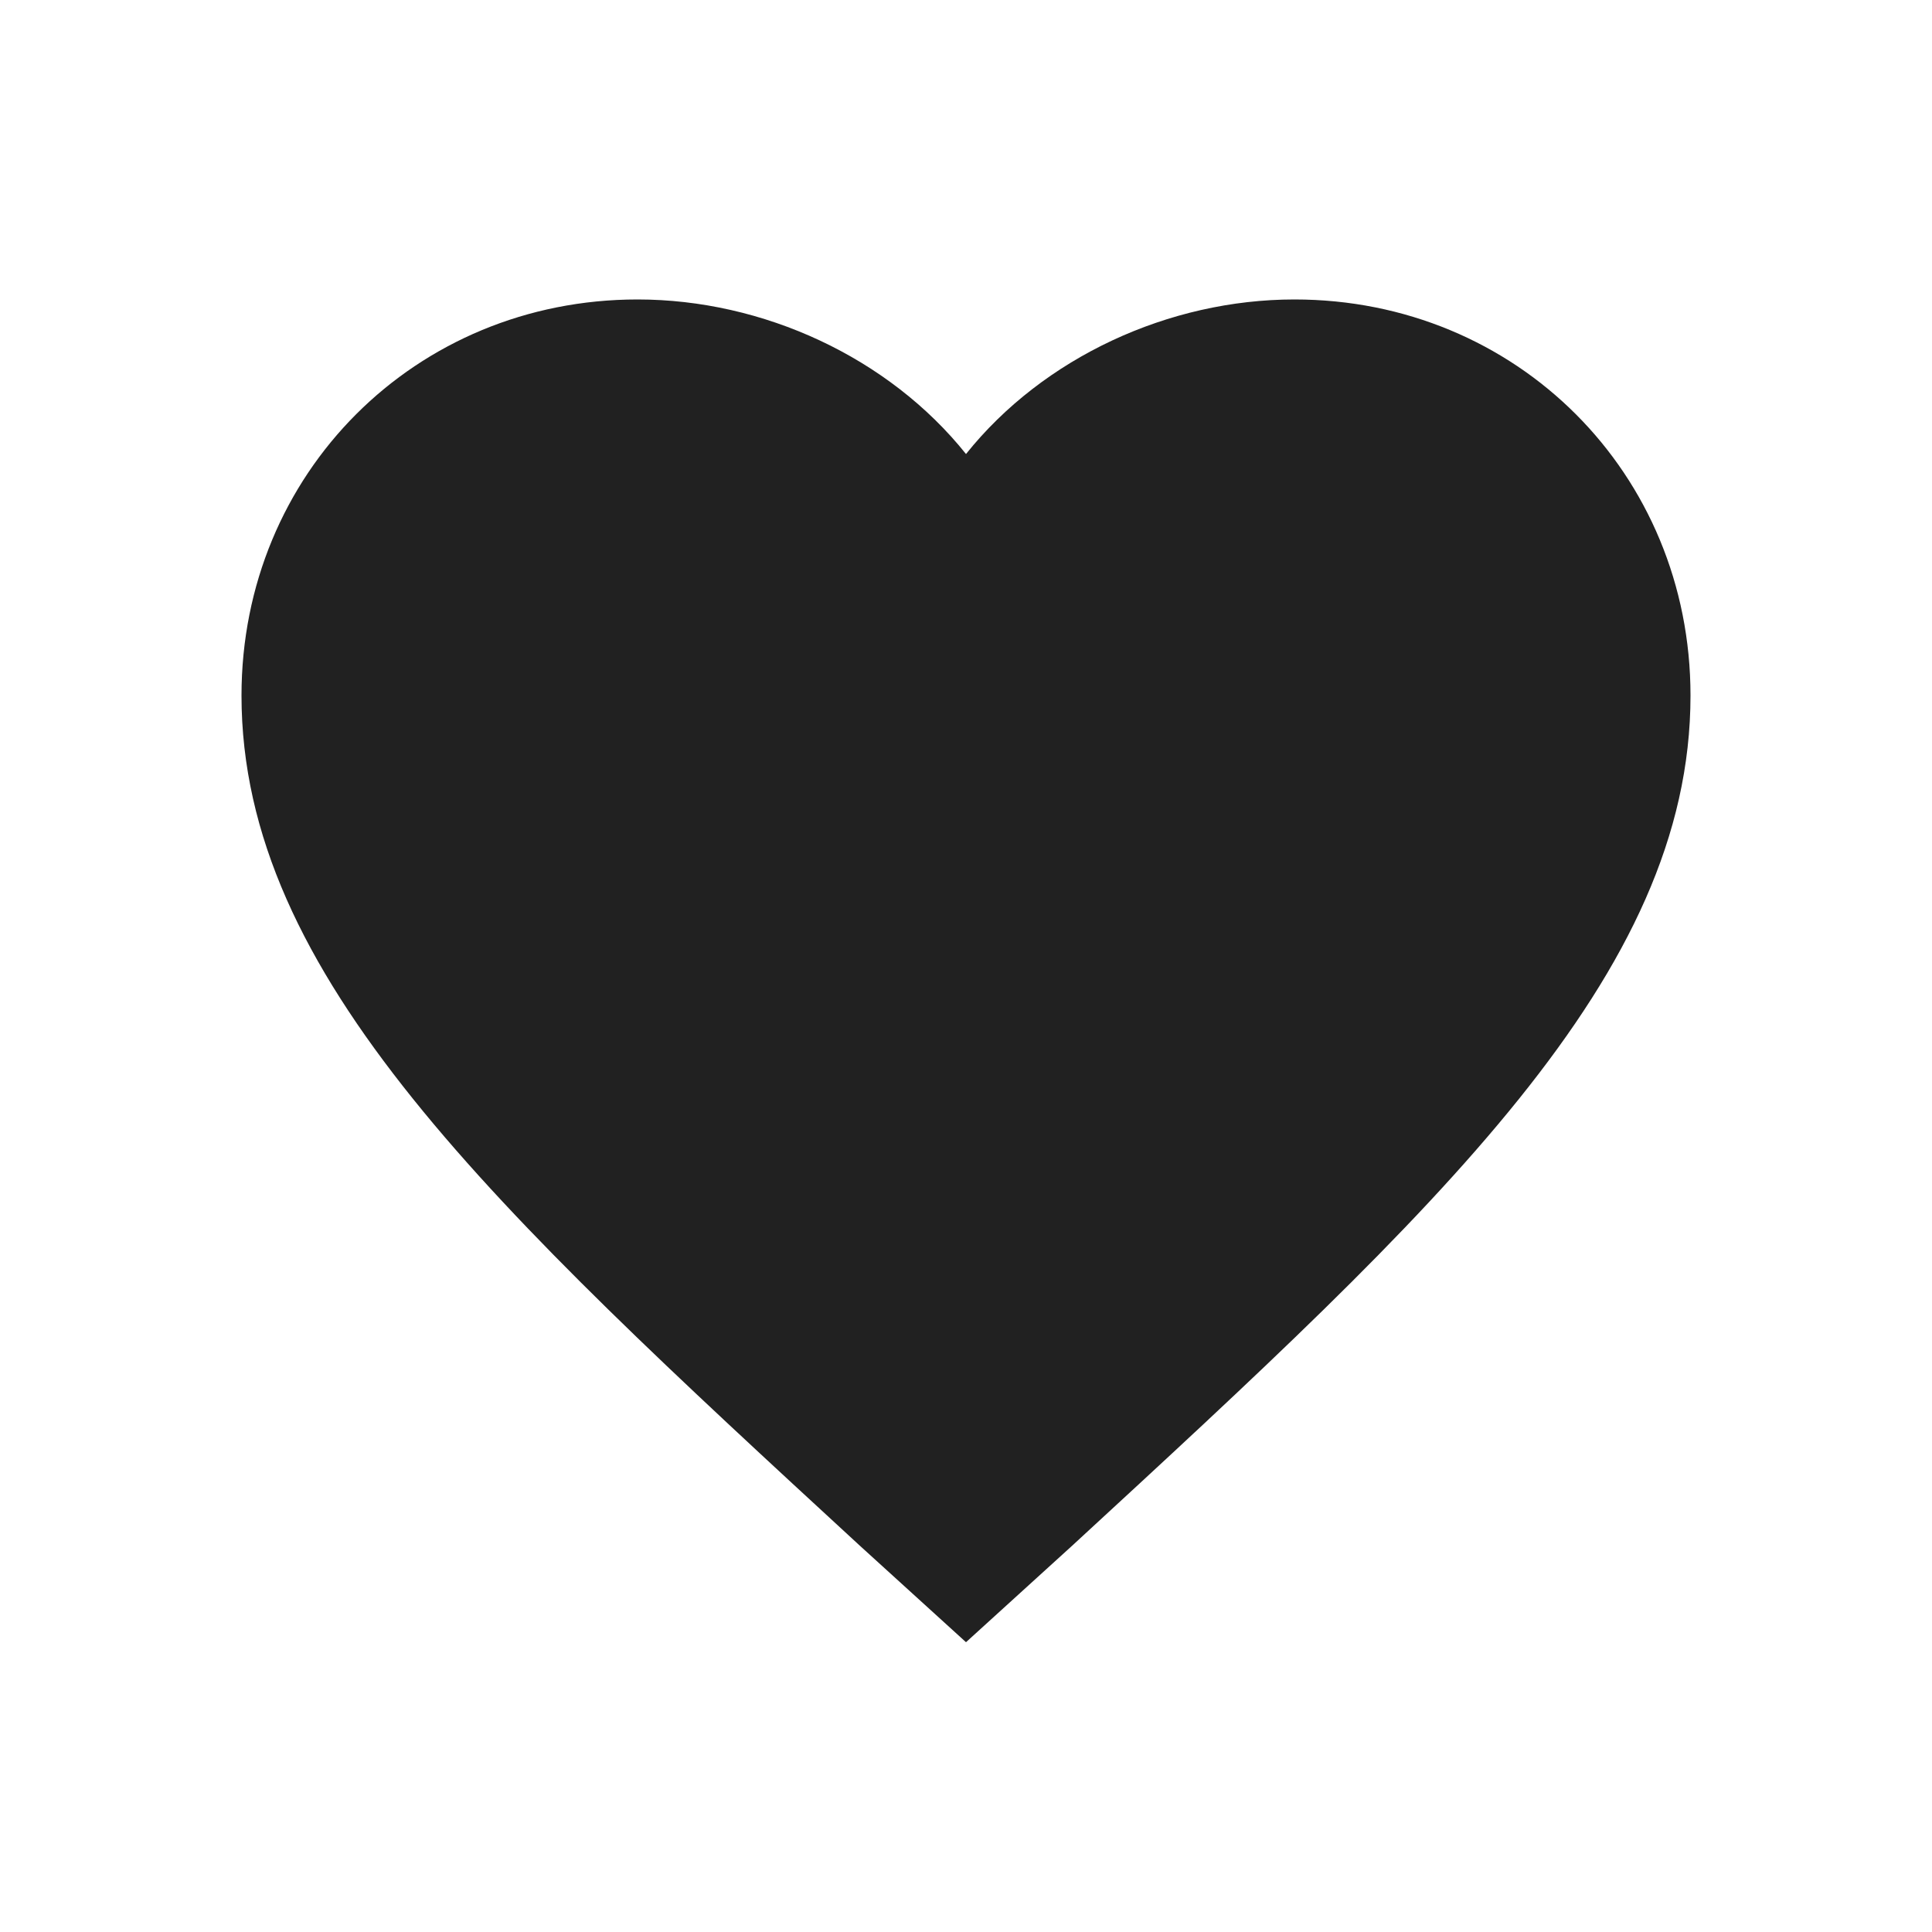
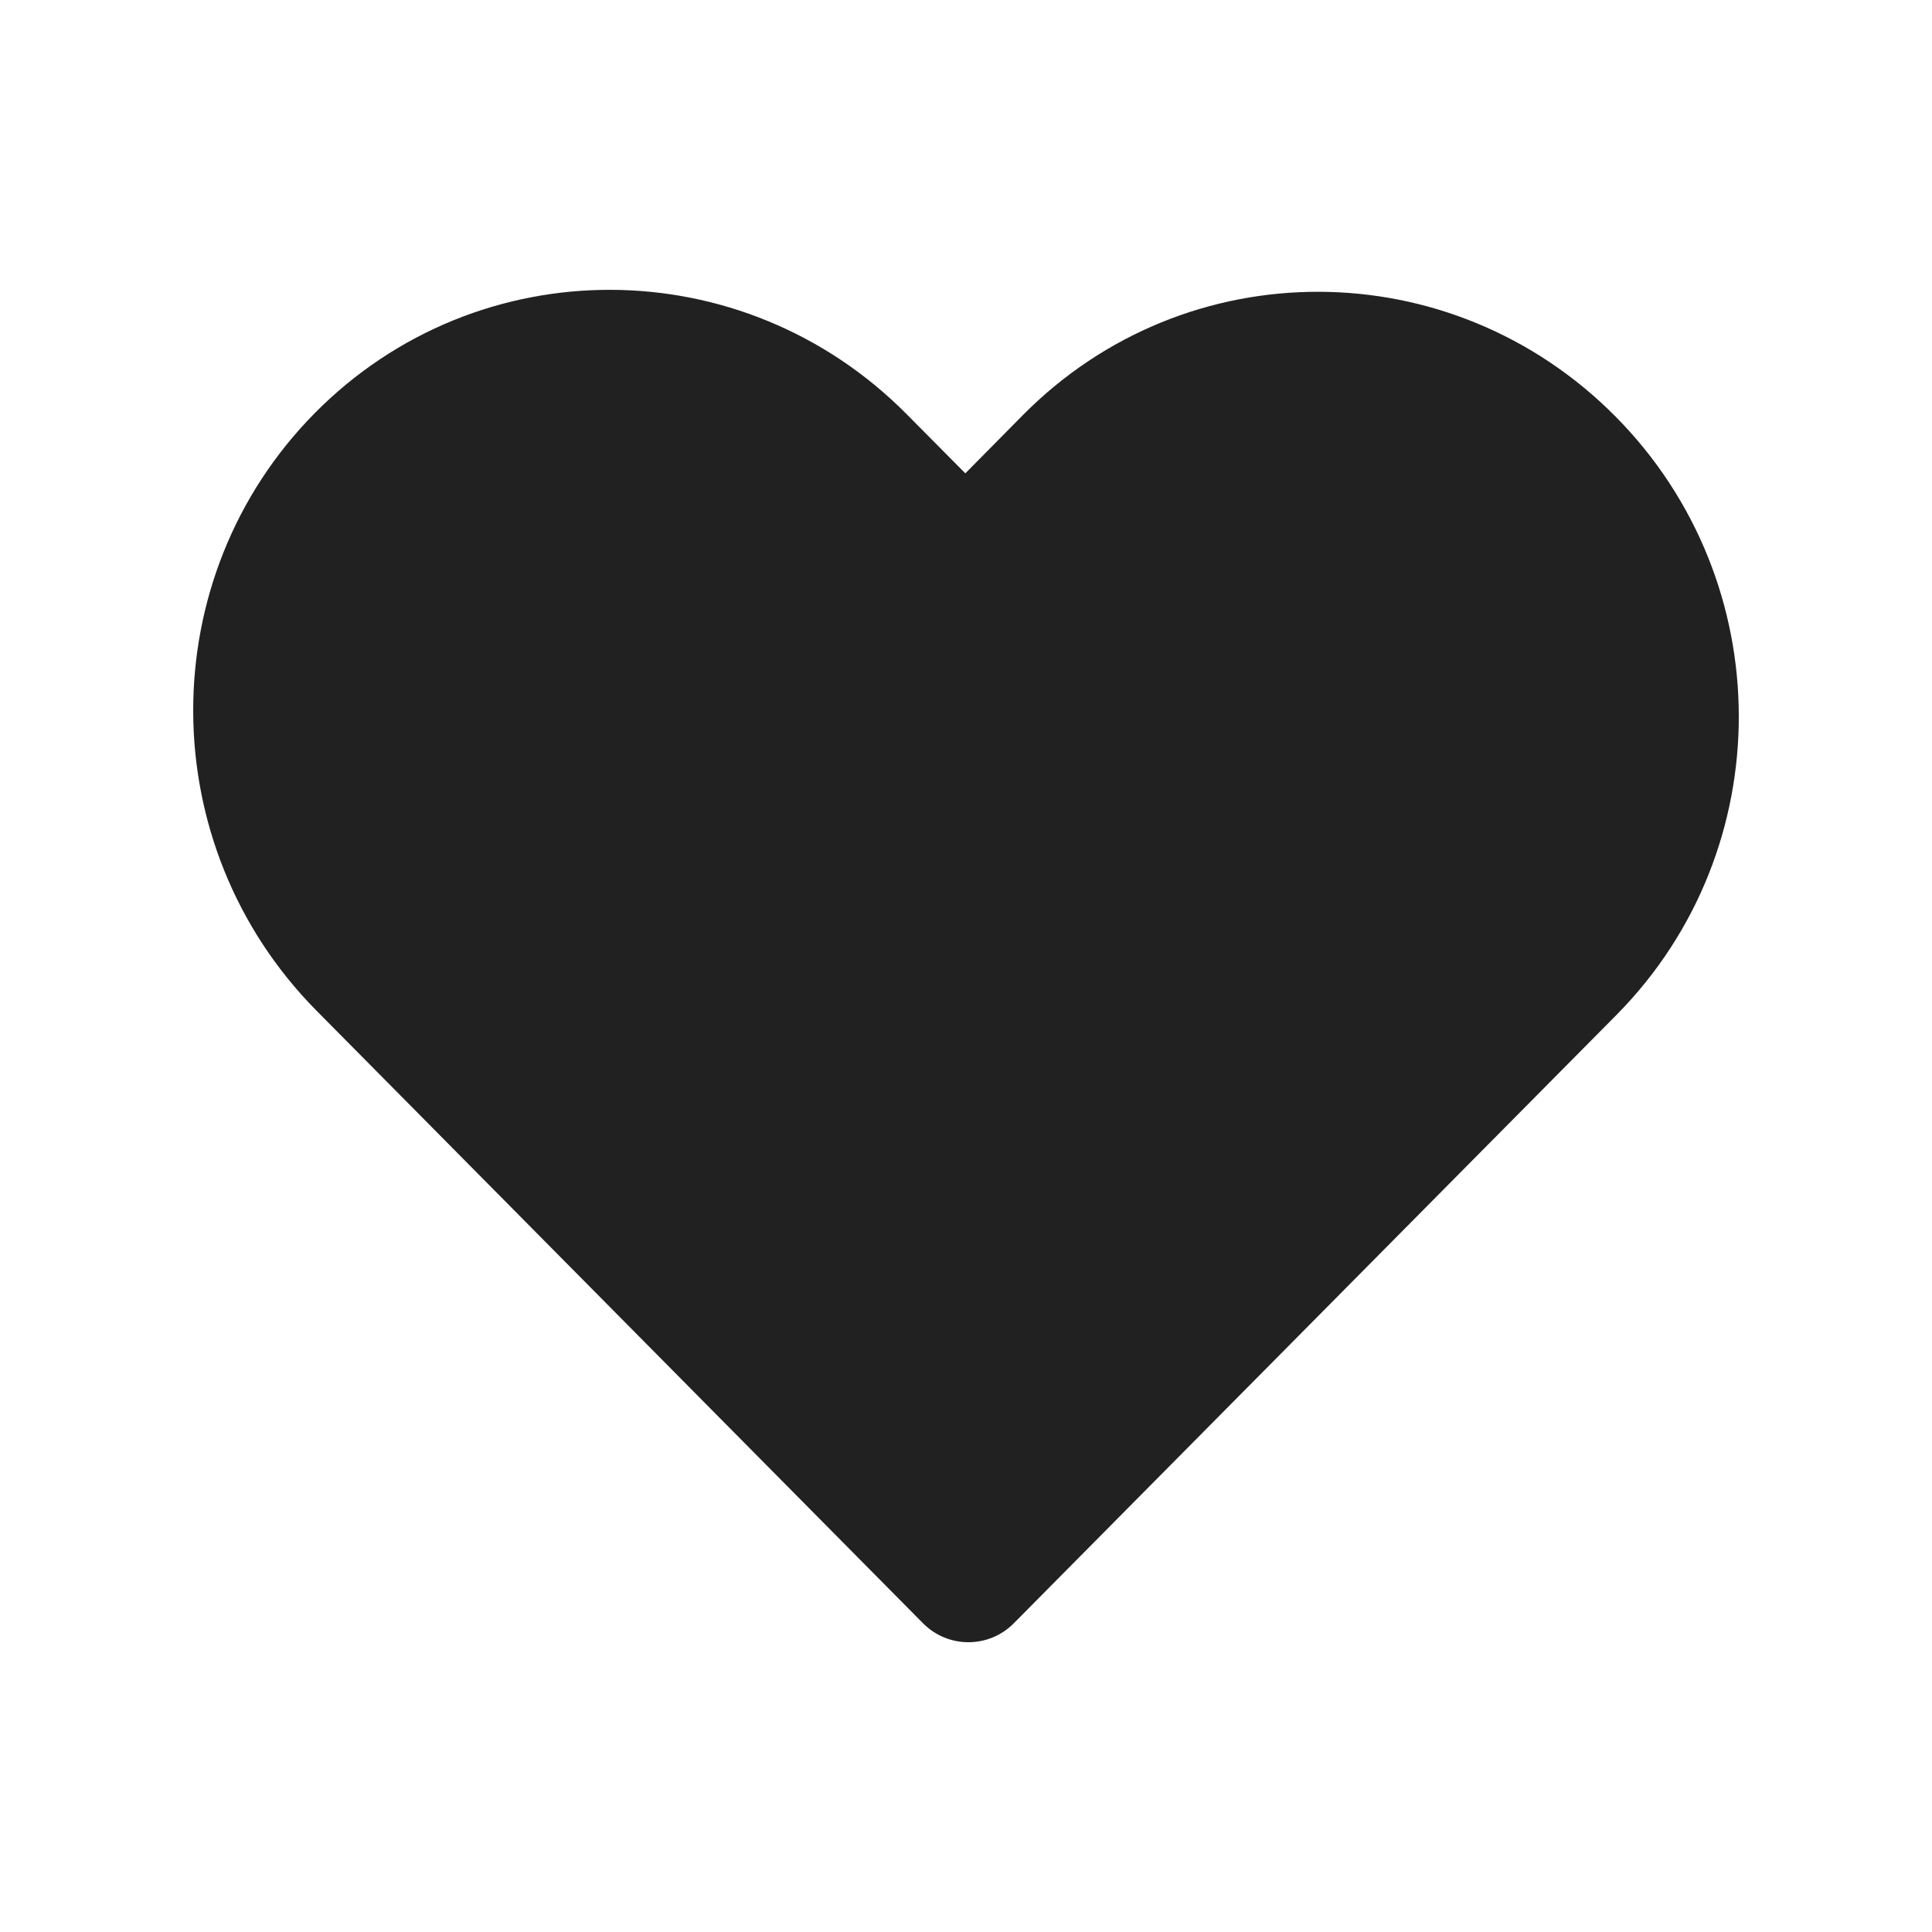
<svg xmlns="http://www.w3.org/2000/svg" width="20" height="20" viewBox="0 0 20 20" fill="none">
-   <path d="M10 17L8.9 16C5.1 12.5 2.5 10.1 2.5 7.2C2.5 4.9 4.3 3.1 6.6 3.1C7.9 3.1 9.2 3.7 10 4.7C10.8 3.7 12.1 3.1 13.4 3.1C15.7 3.1 17.5 4.9 17.5 7.2C17.5 10.1 14.9 12.5 11.1 16L10 17Z" fill="#212121" />
+   <path d="M9.388 4.29C7.693 2.577 4.95 2.569 3.261 4.274C1.573 5.979 1.581 8.75 3.277 10.463L9.554 16.803C9.814 17.066 10.236 17.066 10.496 16.803L16.741 10.499C18.425 8.789 18.42 6.025 16.724 4.312C15.025 2.597 12.281 2.588 10.589 4.297L9.993 4.9L9.388 4.29Z" fill="#212121" />
</svg>
